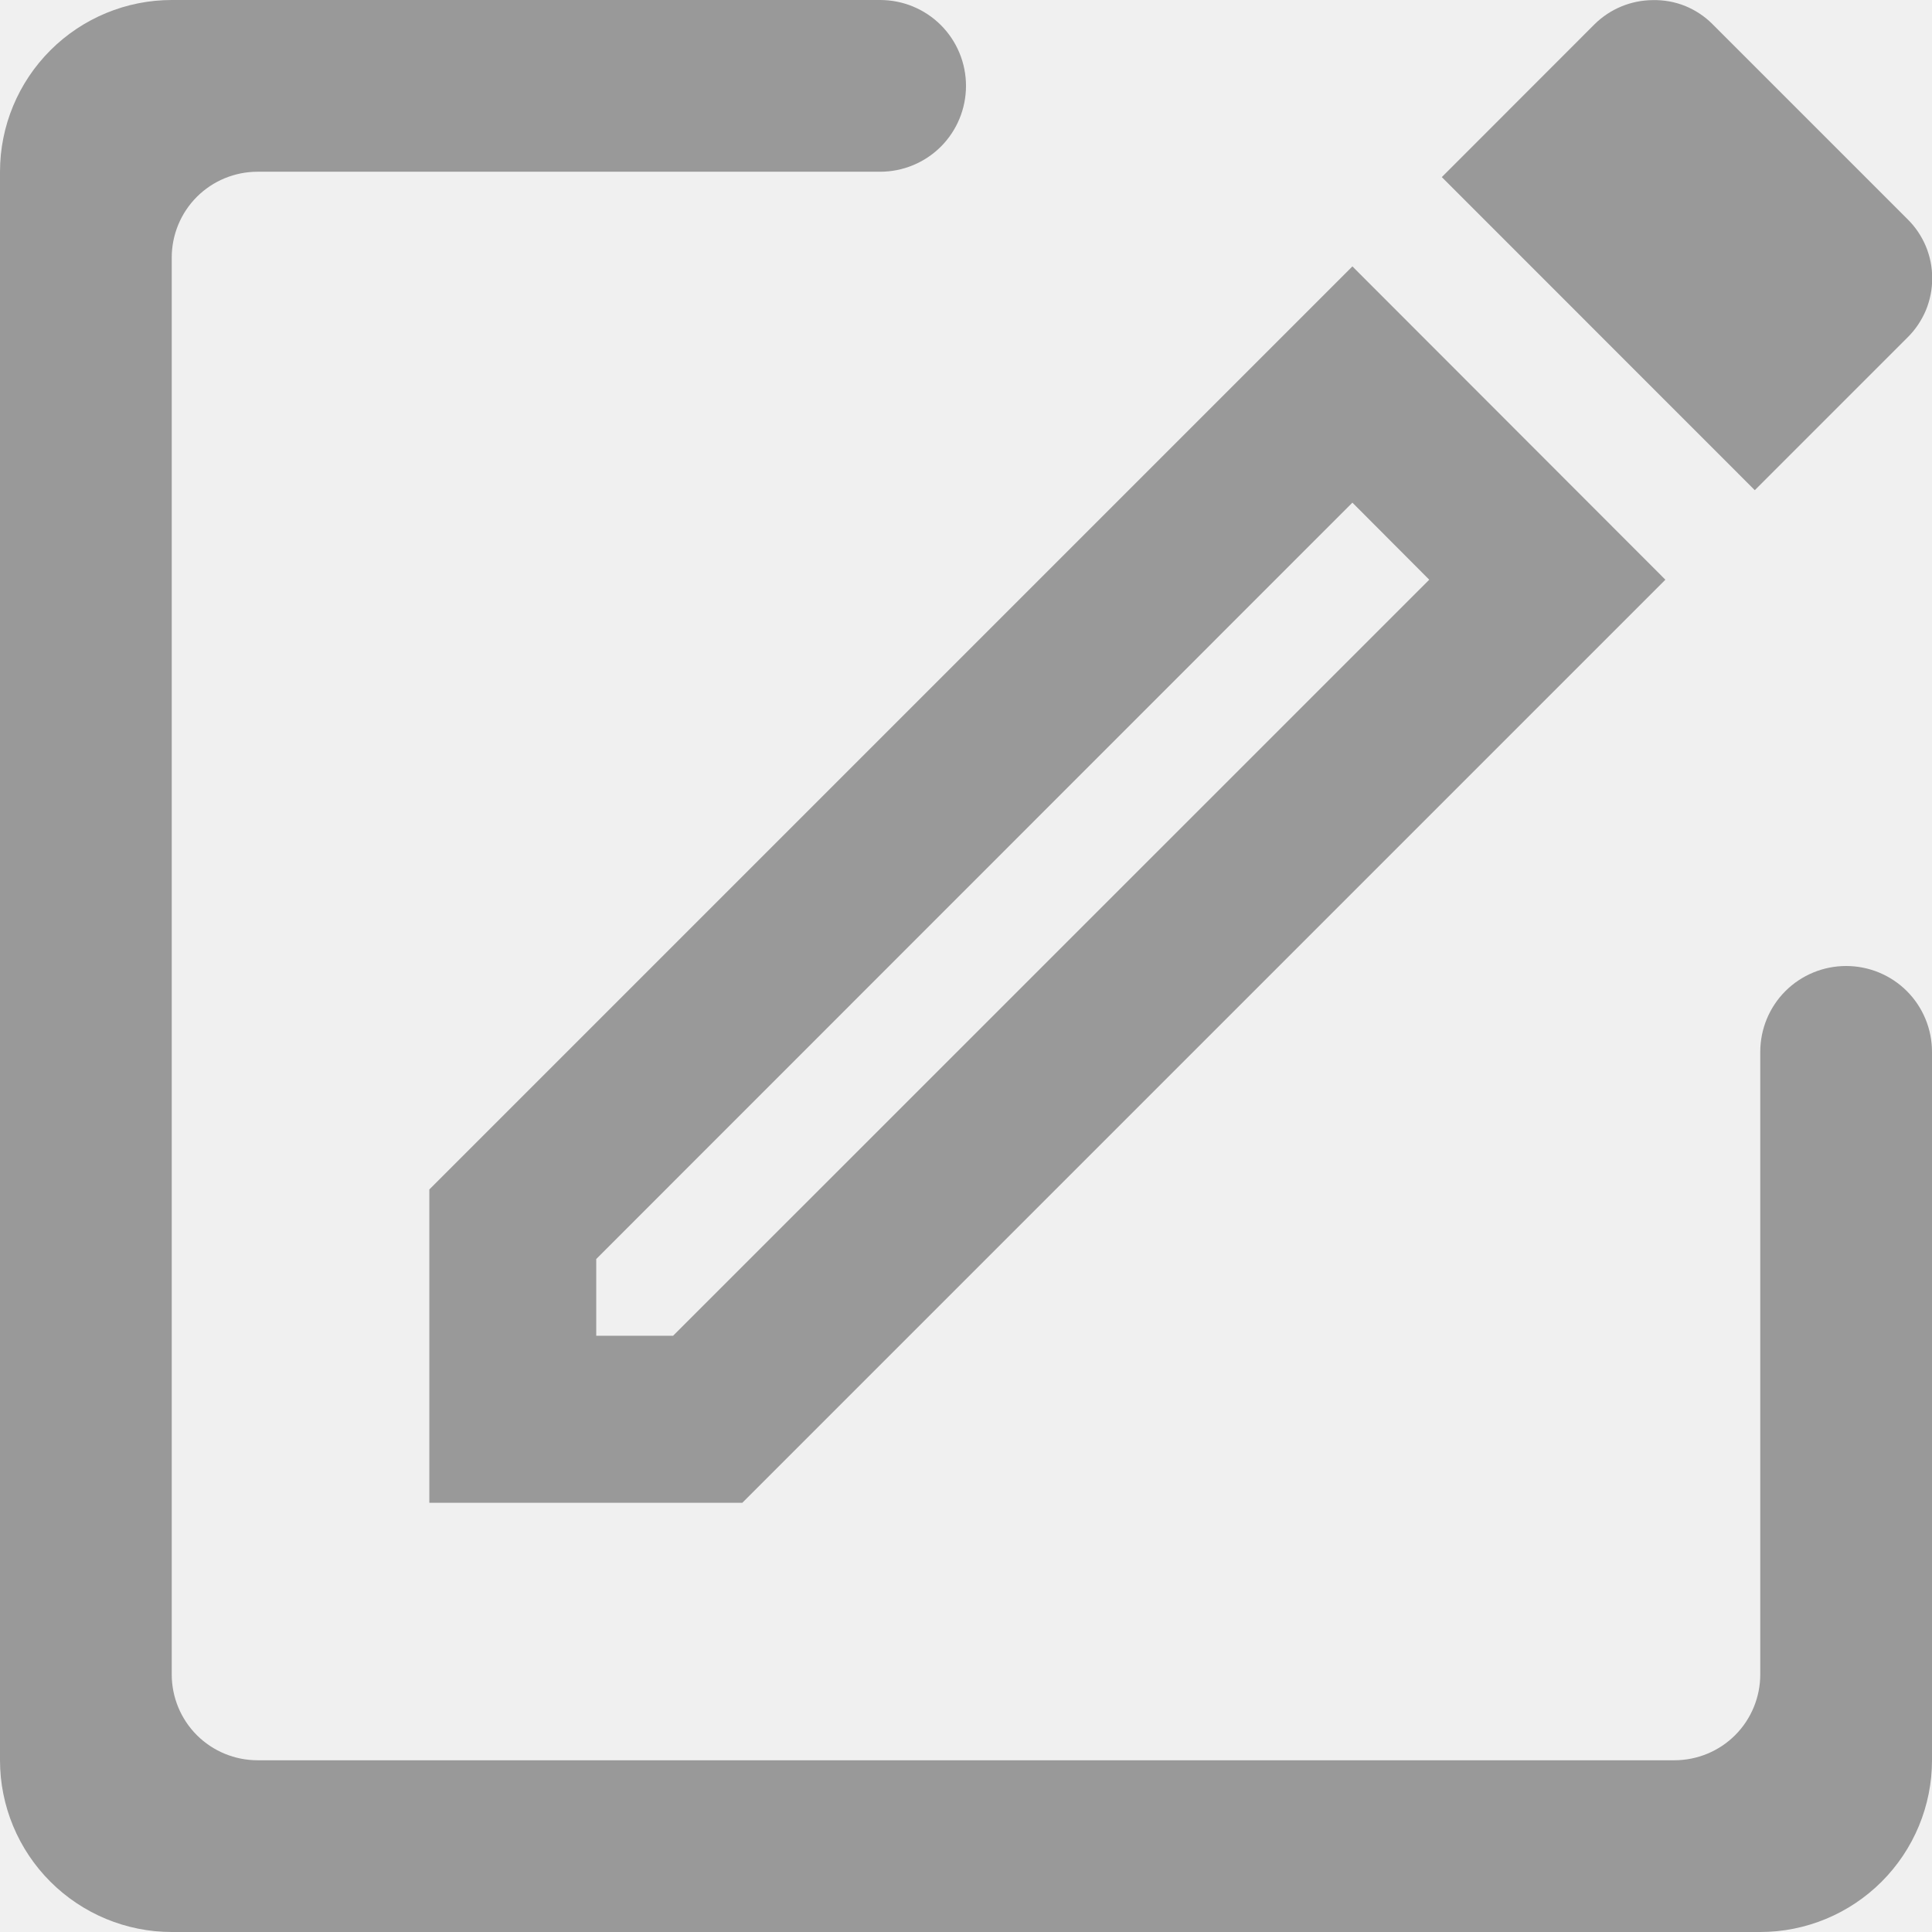
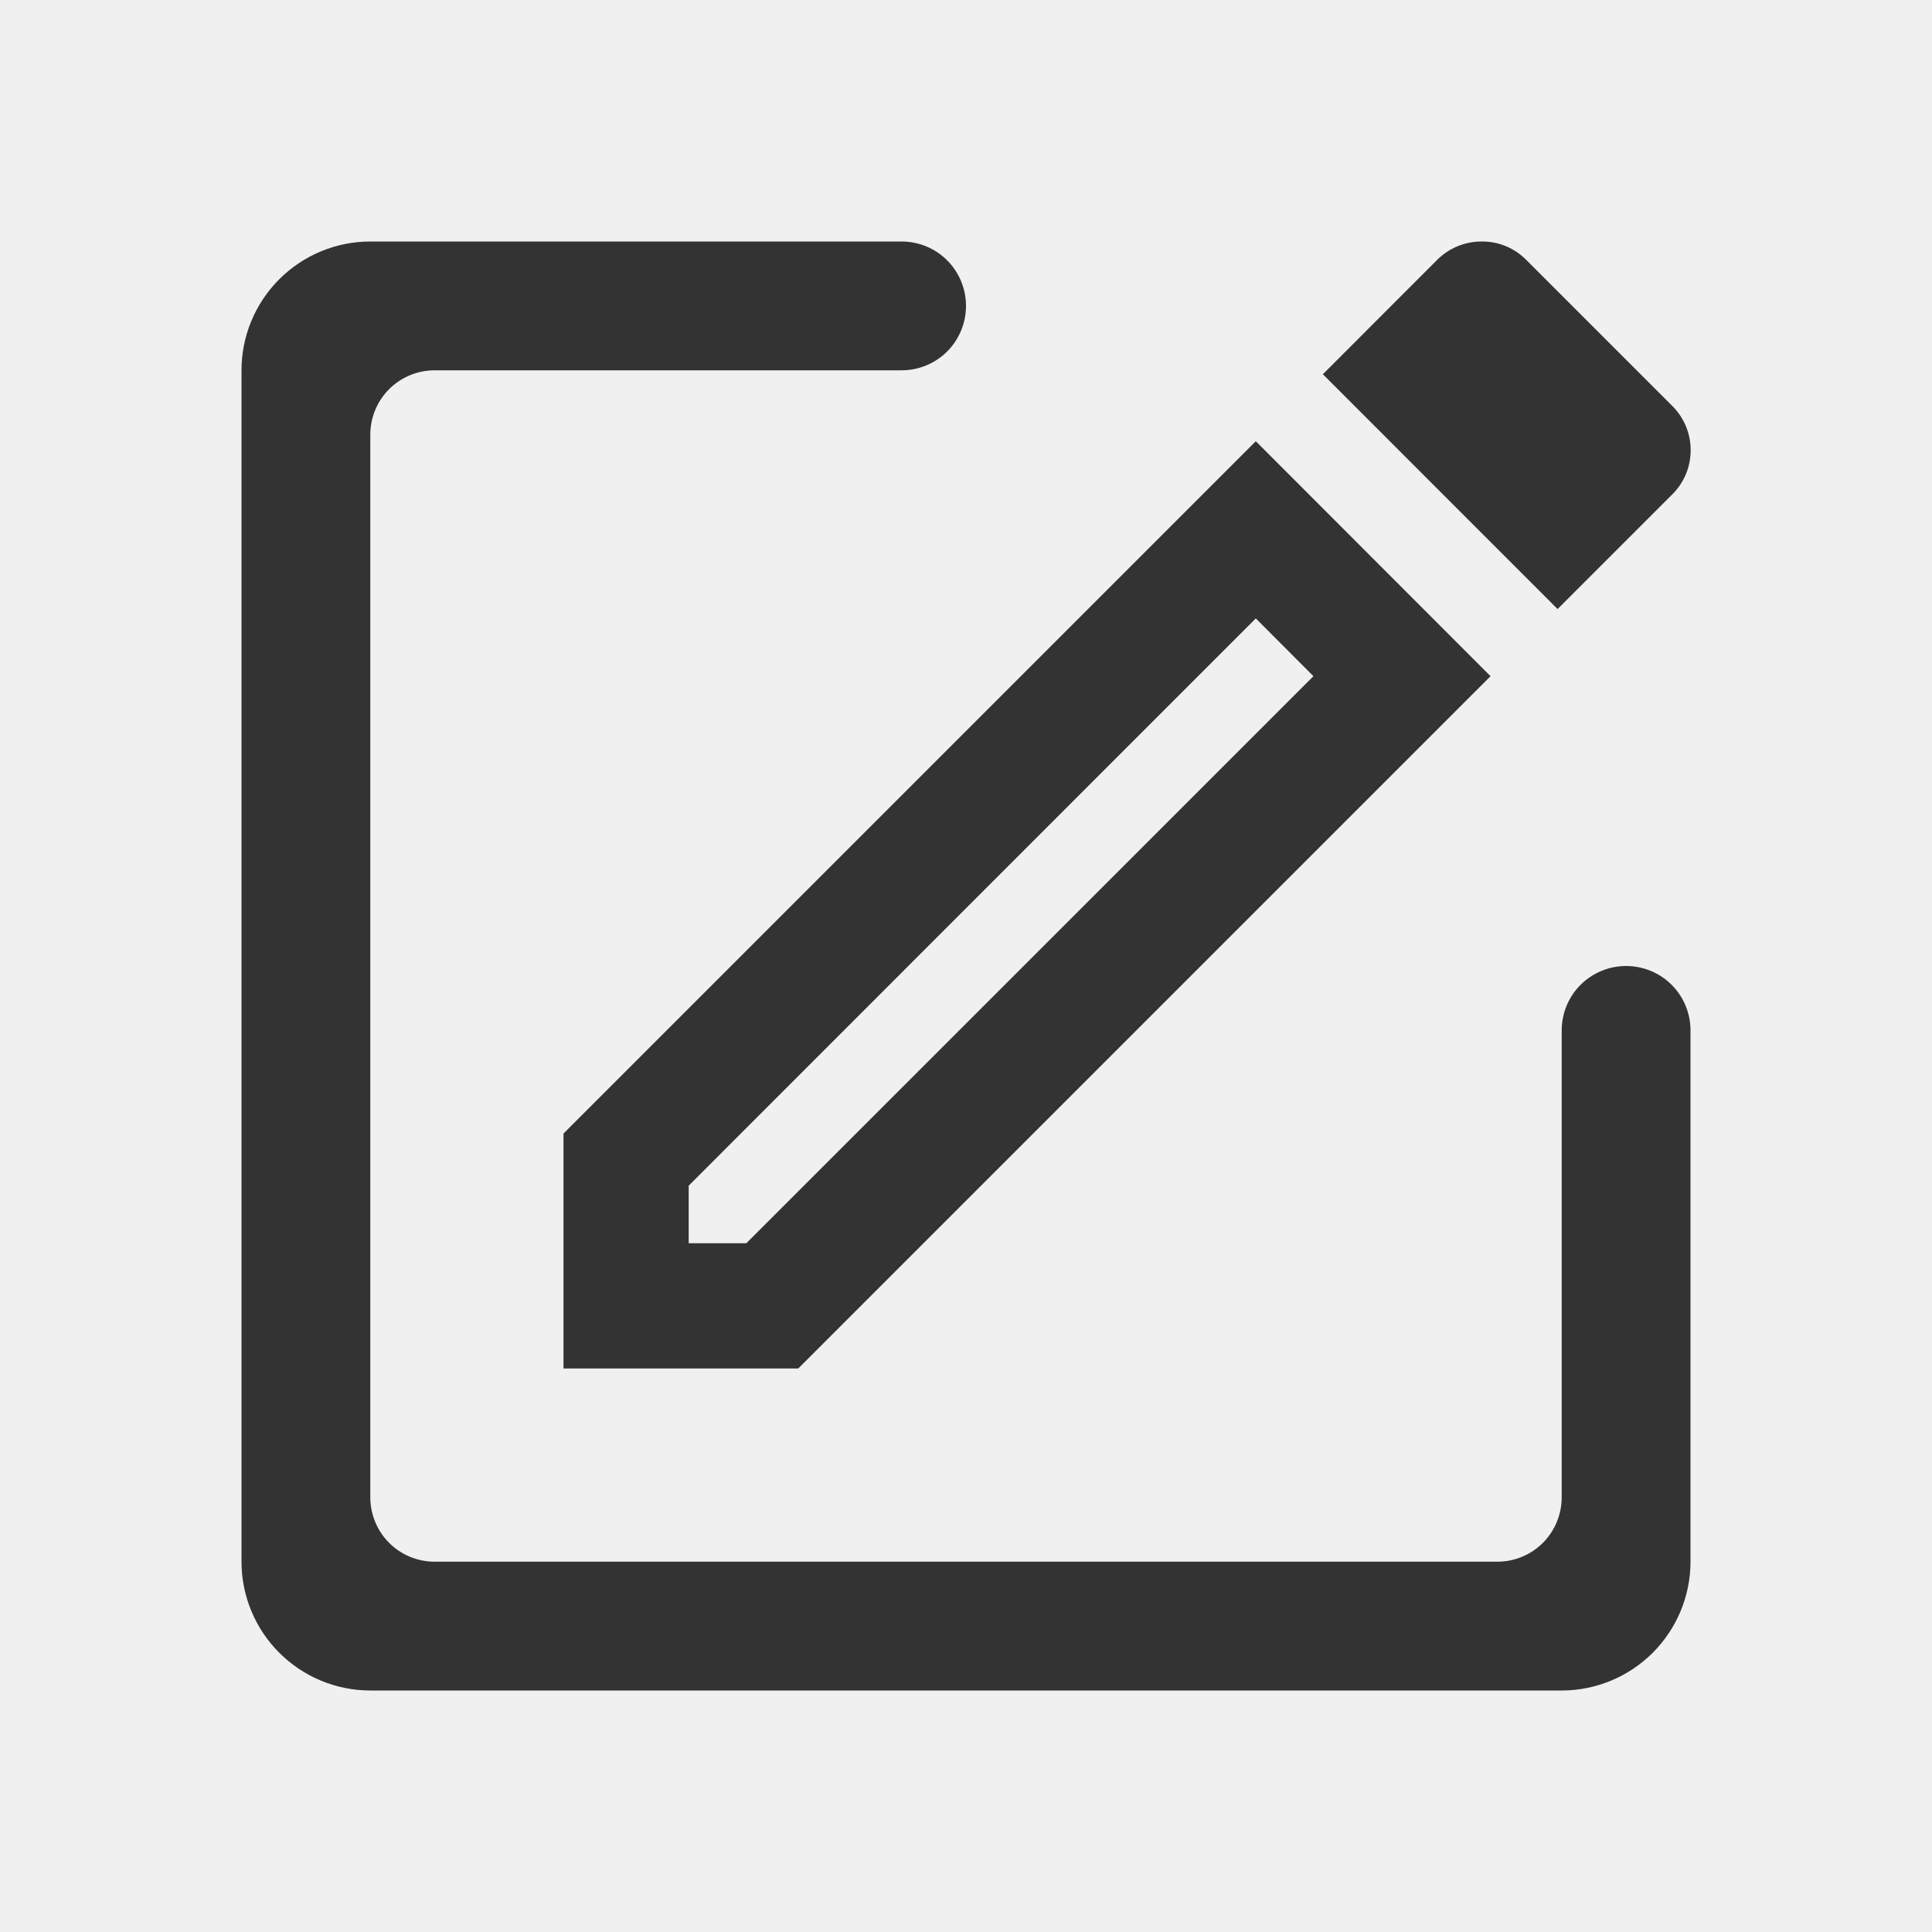
- <svg xmlns="http://www.w3.org/2000/svg" width="18" height="18" viewBox="0 0 18 18" fill="none">
-   <g clip-path="url(#clip0_1280_19326)">
-     <path d="M12.6 4.683L13.316 5.401L6.271 12.445H5.555V11.73L12.6 4.683ZM15.4 0.001C15.196 0.002 15 0.083 14.855 0.227L13.433 1.65L16.349 4.567L17.773 3.143C17.846 3.071 17.903 2.985 17.943 2.891C17.982 2.796 18.002 2.695 18.002 2.593C18.002 2.49 17.982 2.389 17.943 2.295C17.903 2.2 17.846 2.115 17.773 2.043L15.953 0.223C15.88 0.15 15.794 0.094 15.699 0.055C15.604 0.017 15.502 -0.001 15.4 0.001V0.001ZM12.6 2.482L4 11.082V14.001H6.916L15.516 5.401L12.6 2.482Z" fill="#999999" />
-     <path d="M16.4 18H1.6C1.176 18 0.769 17.831 0.469 17.531C0.169 17.231 0 16.824 0 16.4V1.6C0 1.176 0.169 0.769 0.469 0.469C0.769 0.169 1.176 0 1.6 0H8.2C8.412 0 8.616 0.084 8.766 0.234C8.916 0.384 9 0.588 9 0.8C9 1.012 8.916 1.216 8.766 1.366C8.616 1.516 8.412 1.6 8.2 1.6H2.4C2.188 1.6 1.984 1.684 1.834 1.834C1.684 1.984 1.6 2.188 1.6 2.4V15.6C1.6 15.812 1.684 16.016 1.834 16.166C1.984 16.316 2.188 16.4 2.4 16.4H15.6C15.812 16.4 16.016 16.316 16.166 16.166C16.316 16.016 16.4 15.812 16.4 15.6V9.8C16.4 9.588 16.484 9.384 16.634 9.234C16.784 9.084 16.988 9 17.2 9C17.412 9 17.616 9.084 17.766 9.234C17.916 9.384 18 9.588 18 9.8V16.4C18 16.824 17.831 17.231 17.531 17.531C17.231 17.831 16.824 18 16.4 18Z" fill="#999999" />
+ <svg xmlns="http://www.w3.org/2000/svg" width="24" height="24" viewBox="0 0 24 24" fill="none">
+   <g clip-path="url(#clip0_506_21728)">
+     <path d="M15.6 7.682L16.316 8.4L9.271 15.444H8.555V14.729L15.6 7.682ZM18.4 3C18.196 3.001 18 3.082 17.855 3.226L16.433 4.649L19.349 7.566L20.773 6.142C20.846 6.07 20.903 5.985 20.943 5.89C20.982 5.796 21.002 5.694 21.002 5.592C21.002 5.49 20.982 5.389 20.943 5.294C20.903 5.2 20.846 5.114 20.773 5.042L18.953 3.222C18.88 3.15 18.794 3.093 18.699 3.055C18.604 3.017 18.502 2.998 18.4 3ZM15.6 5.481L7 14.081V17H9.916L18.516 8.4L15.6 5.481Z" fill="#333333" />
+     <path d="M19.4 21H4.6C4.176 21 3.769 20.831 3.469 20.531C3.169 20.231 3 19.824 3 19.4V4.6C3 4.176 3.169 3.769 3.469 3.469C3.769 3.169 4.176 3 4.6 3H11.2C11.412 3 11.616 3.084 11.766 3.234C11.916 3.384 12 3.588 12 3.8C12 4.012 11.916 4.216 11.766 4.366C11.616 4.516 11.412 4.6 11.2 4.6H5.4C5.188 4.6 4.984 4.684 4.834 4.834C4.684 4.984 4.6 5.188 4.6 5.4V18.6C4.6 18.812 4.684 19.016 4.834 19.166C4.984 19.316 5.188 19.4 5.4 19.4H18.6C18.812 19.4 19.016 19.316 19.166 19.166C19.316 19.016 19.4 18.812 19.4 18.6V12.8C19.4 12.588 19.484 12.384 19.634 12.234C19.784 12.084 19.988 12 20.2 12C20.412 12 20.616 12.084 20.766 12.234C20.916 12.384 21 12.588 21 12.8V19.4C21 19.824 20.831 20.231 20.531 20.531C20.231 20.831 19.824 21 19.4 21Z" fill="#333333" />
  </g>
  <defs>
-     <clipPath id="clip0_1280_19326">
-       <rect width="18" height="18" fill="white" />
+     <clipPath id="clip0_506_21728">
+       <rect width="18" height="18" fill="white" transform="translate(3 3)" />
    </clipPath>
  </defs>
</svg>
